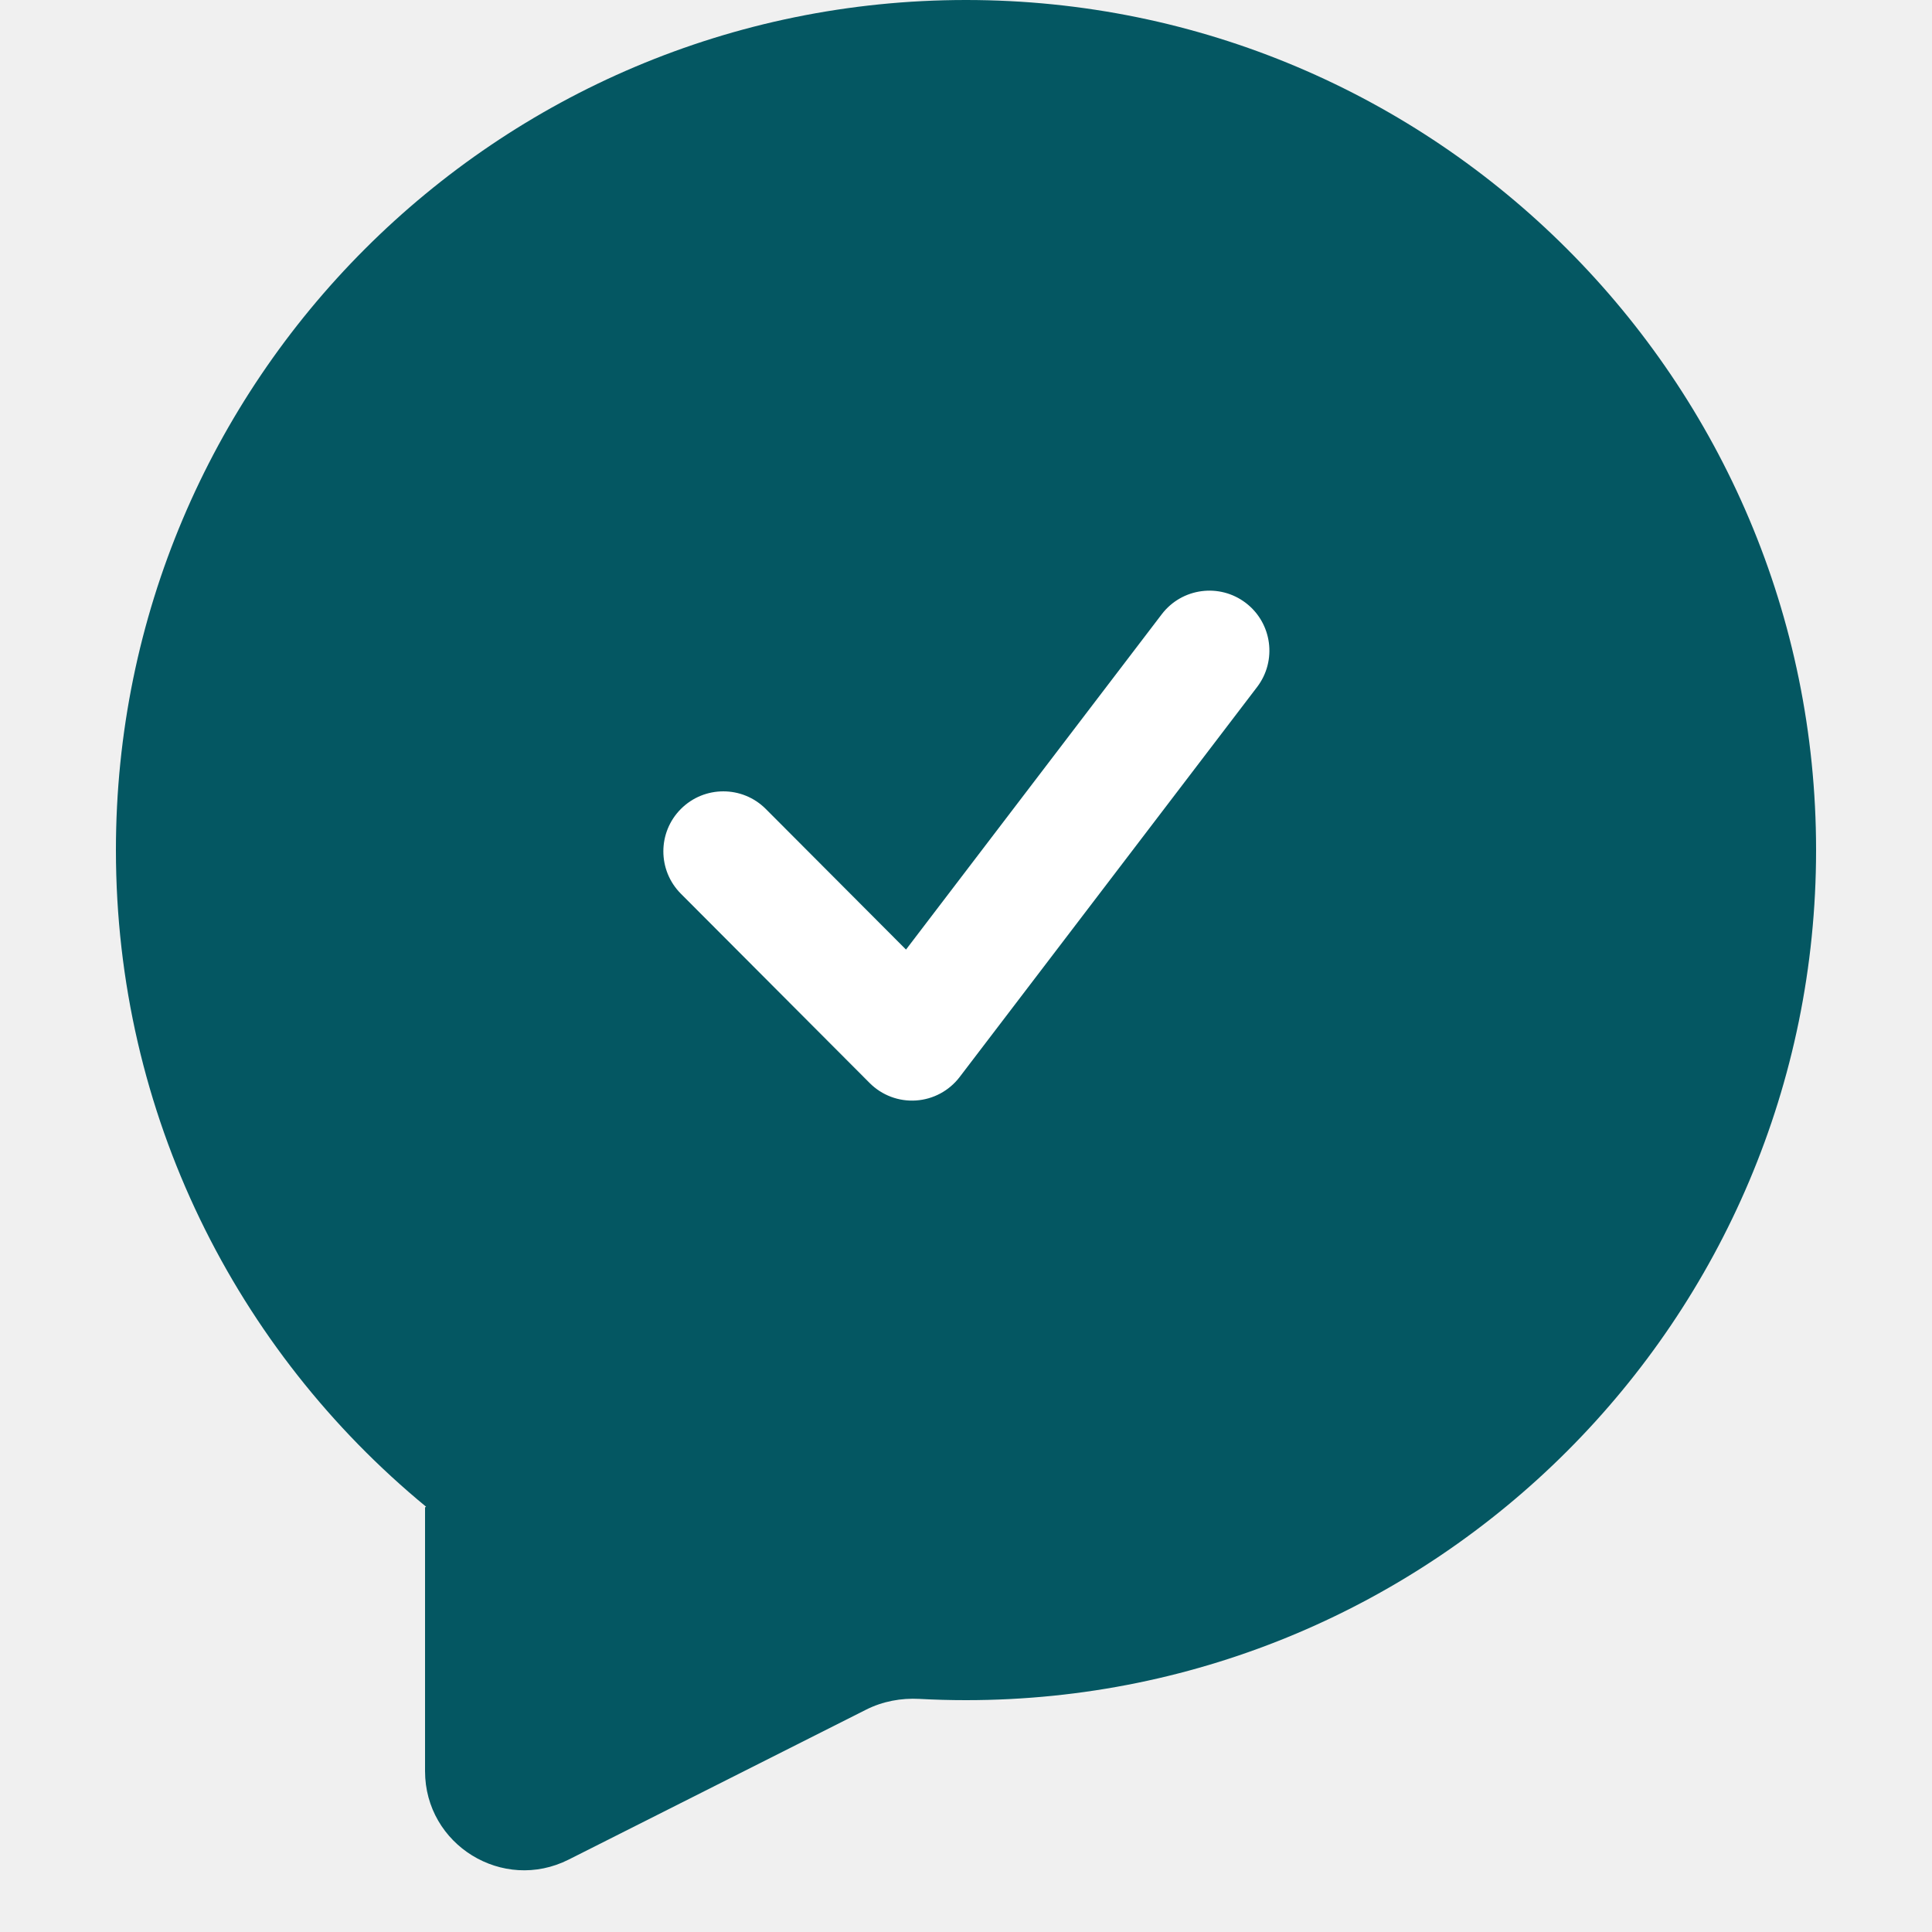
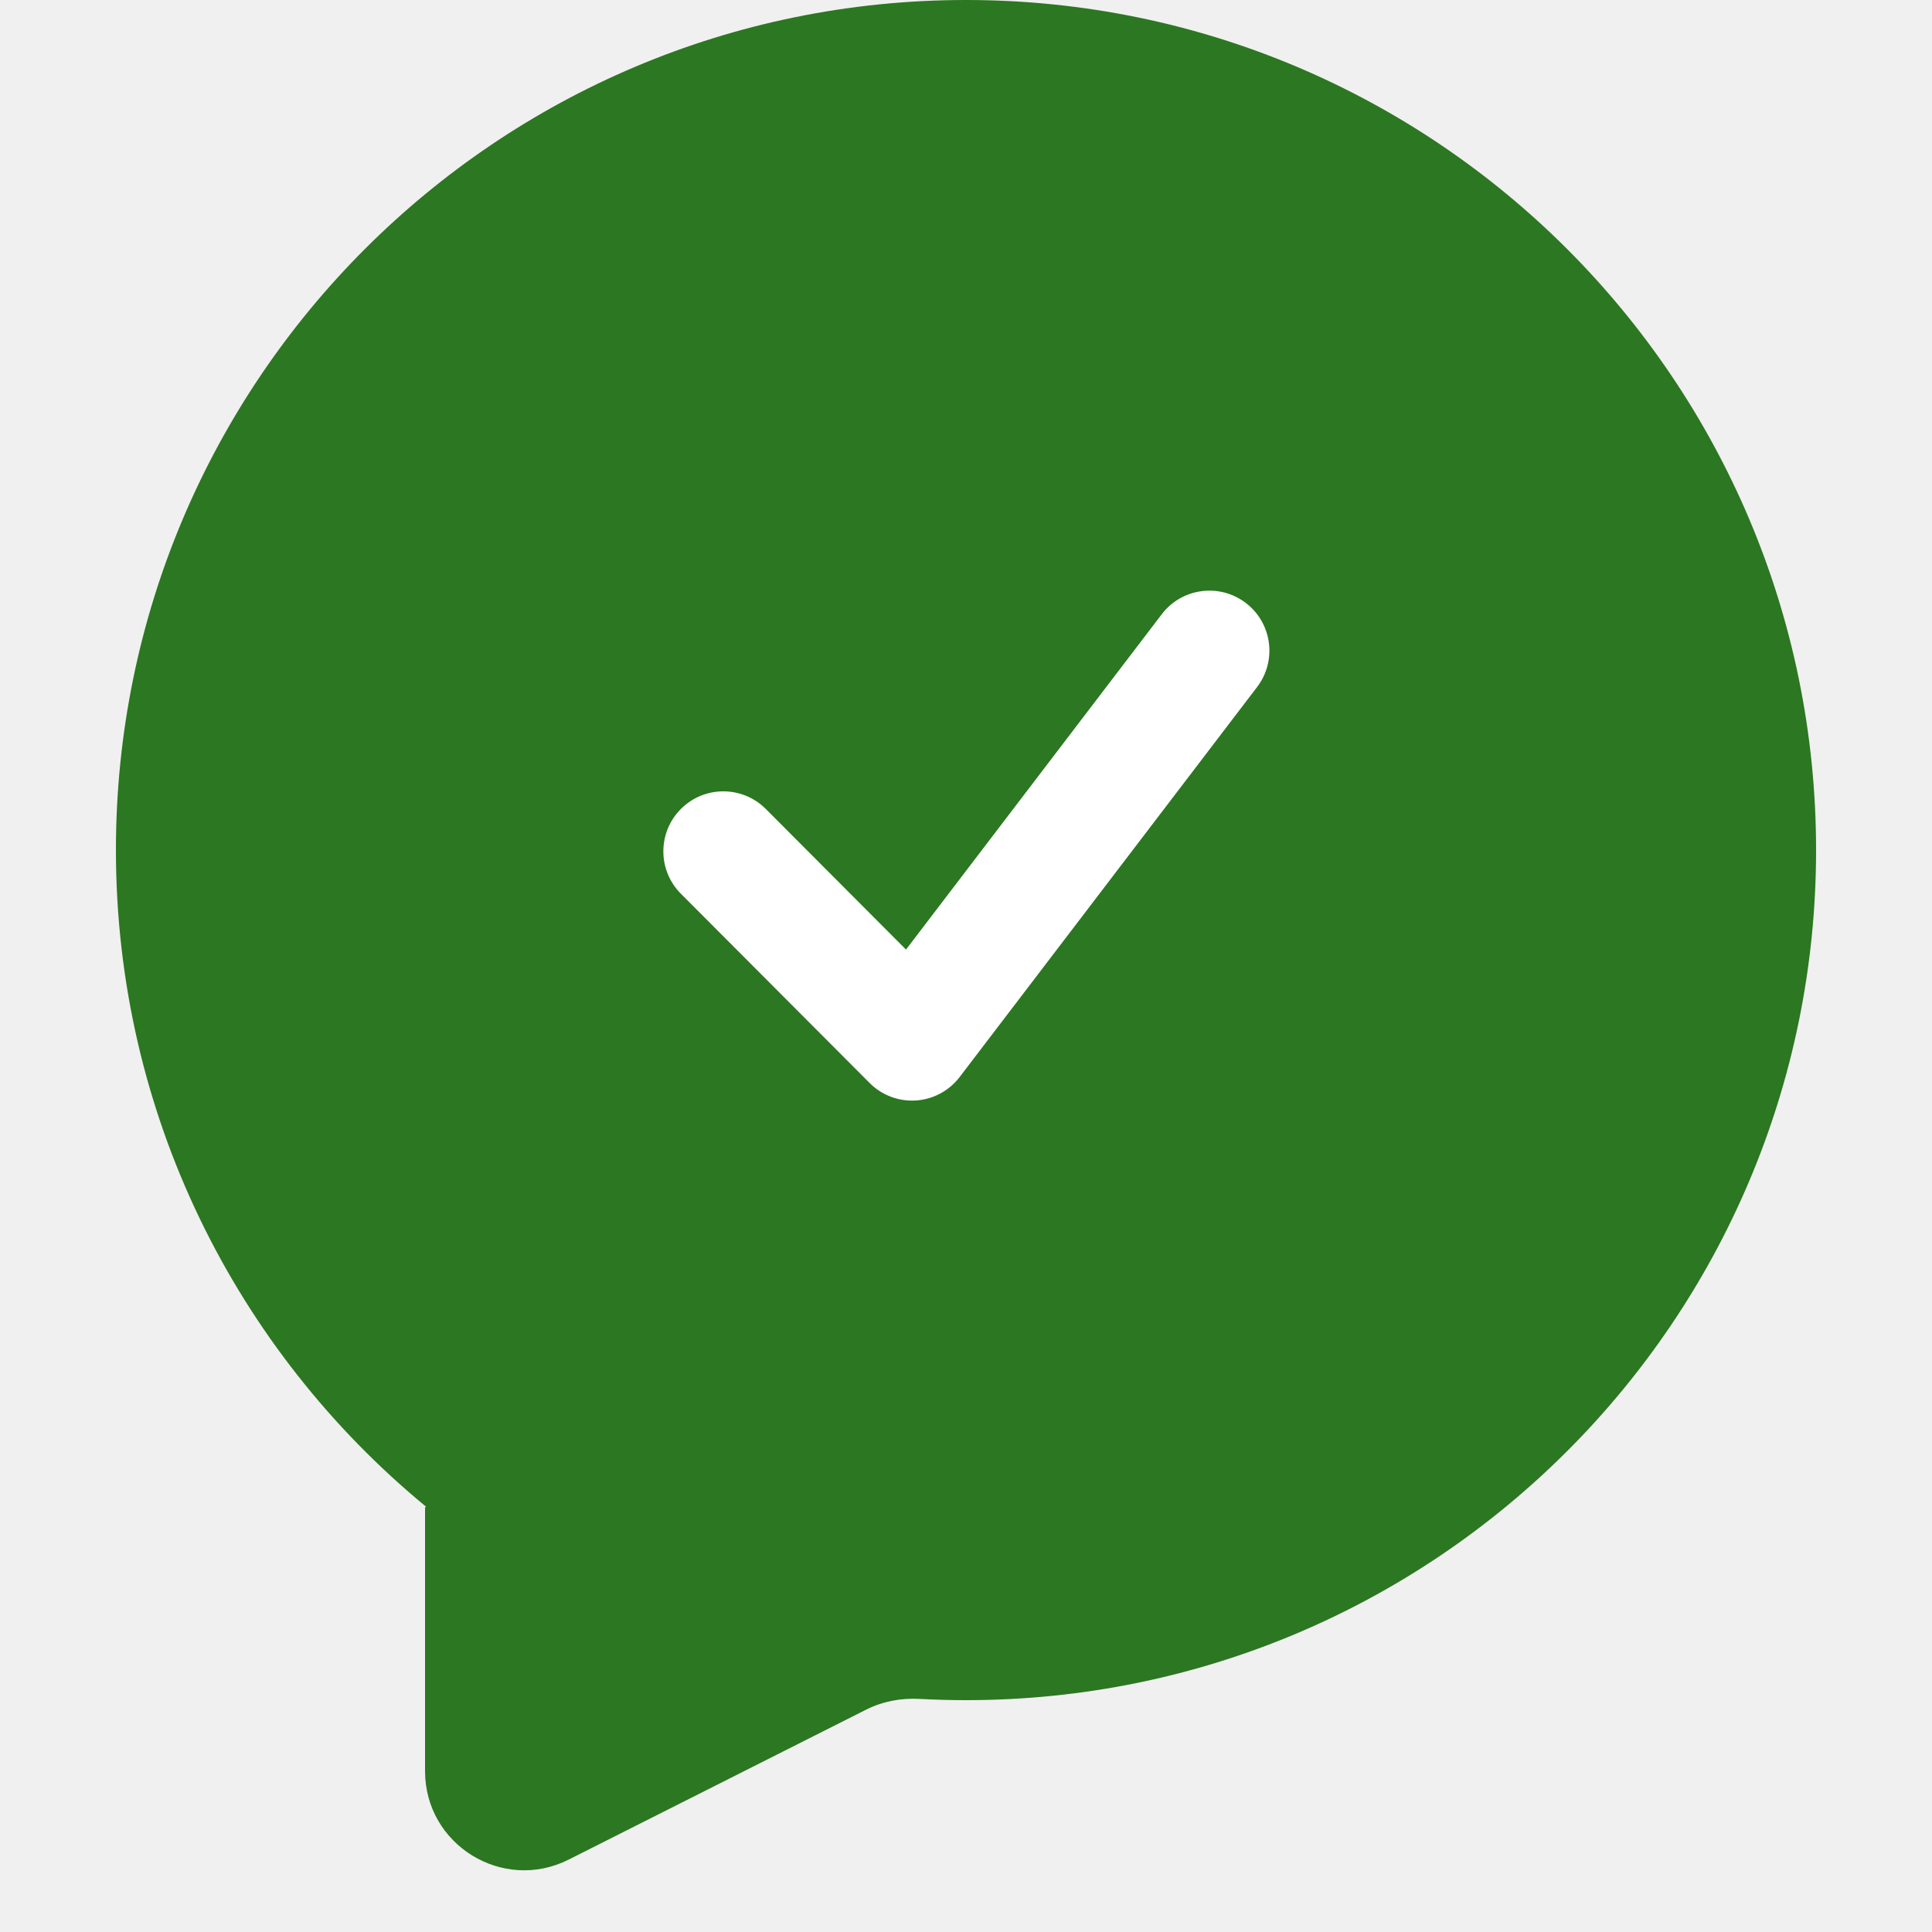
<svg xmlns="http://www.w3.org/2000/svg" width="78" height="78" viewBox="0 0 78 78" fill="none">
-   <path fill-rule="evenodd" clip-rule="evenodd" d="M39 68.64C57.954 68.64 73.32 53.274 73.32 34.32C73.32 15.366 57.954 0 39 0C20.046 0 4.68 15.366 4.68 34.32C4.68 44.993 9.552 54.527 17.192 60.822C17.204 60.832 17.194 60.852 17.179 60.846C17.169 60.843 17.16 60.85 17.16 60.86V71.504C17.16 74.483 20.3 76.417 22.96 75.076L34.972 69.021C35.635 68.687 36.379 68.549 37.12 68.589C37.743 68.623 38.369 68.64 39 68.64Z" fill="#045762" />
+   <path fill-rule="evenodd" clip-rule="evenodd" d="M39 68.64C57.954 68.64 73.32 53.274 73.32 34.32C73.32 15.366 57.954 0 39 0C20.046 0 4.68 15.366 4.68 34.32C4.68 44.993 9.552 54.527 17.192 60.822C17.204 60.832 17.194 60.852 17.179 60.846C17.169 60.843 17.16 60.85 17.16 60.86V71.504C17.16 74.483 20.3 76.417 22.96 75.076L34.972 69.021C35.635 68.687 36.379 68.549 37.12 68.589C37.743 68.623 38.369 68.64 39 68.64Z" fill="#2C7721" />
  <path fill-rule="evenodd" clip-rule="evenodd" d="M50.301 24.346C51.36 25.159 51.562 26.674 50.753 27.736L38.743 43.483C38.319 44.038 37.677 44.383 36.982 44.429C36.286 44.476 35.604 44.219 35.111 43.725L27.488 36.081C26.546 35.136 26.546 33.606 27.488 32.661C28.435 31.712 29.971 31.712 30.918 32.661L36.578 38.337L46.903 24.799C47.715 23.734 49.238 23.531 50.301 24.346Z" fill="white" />
</svg>
